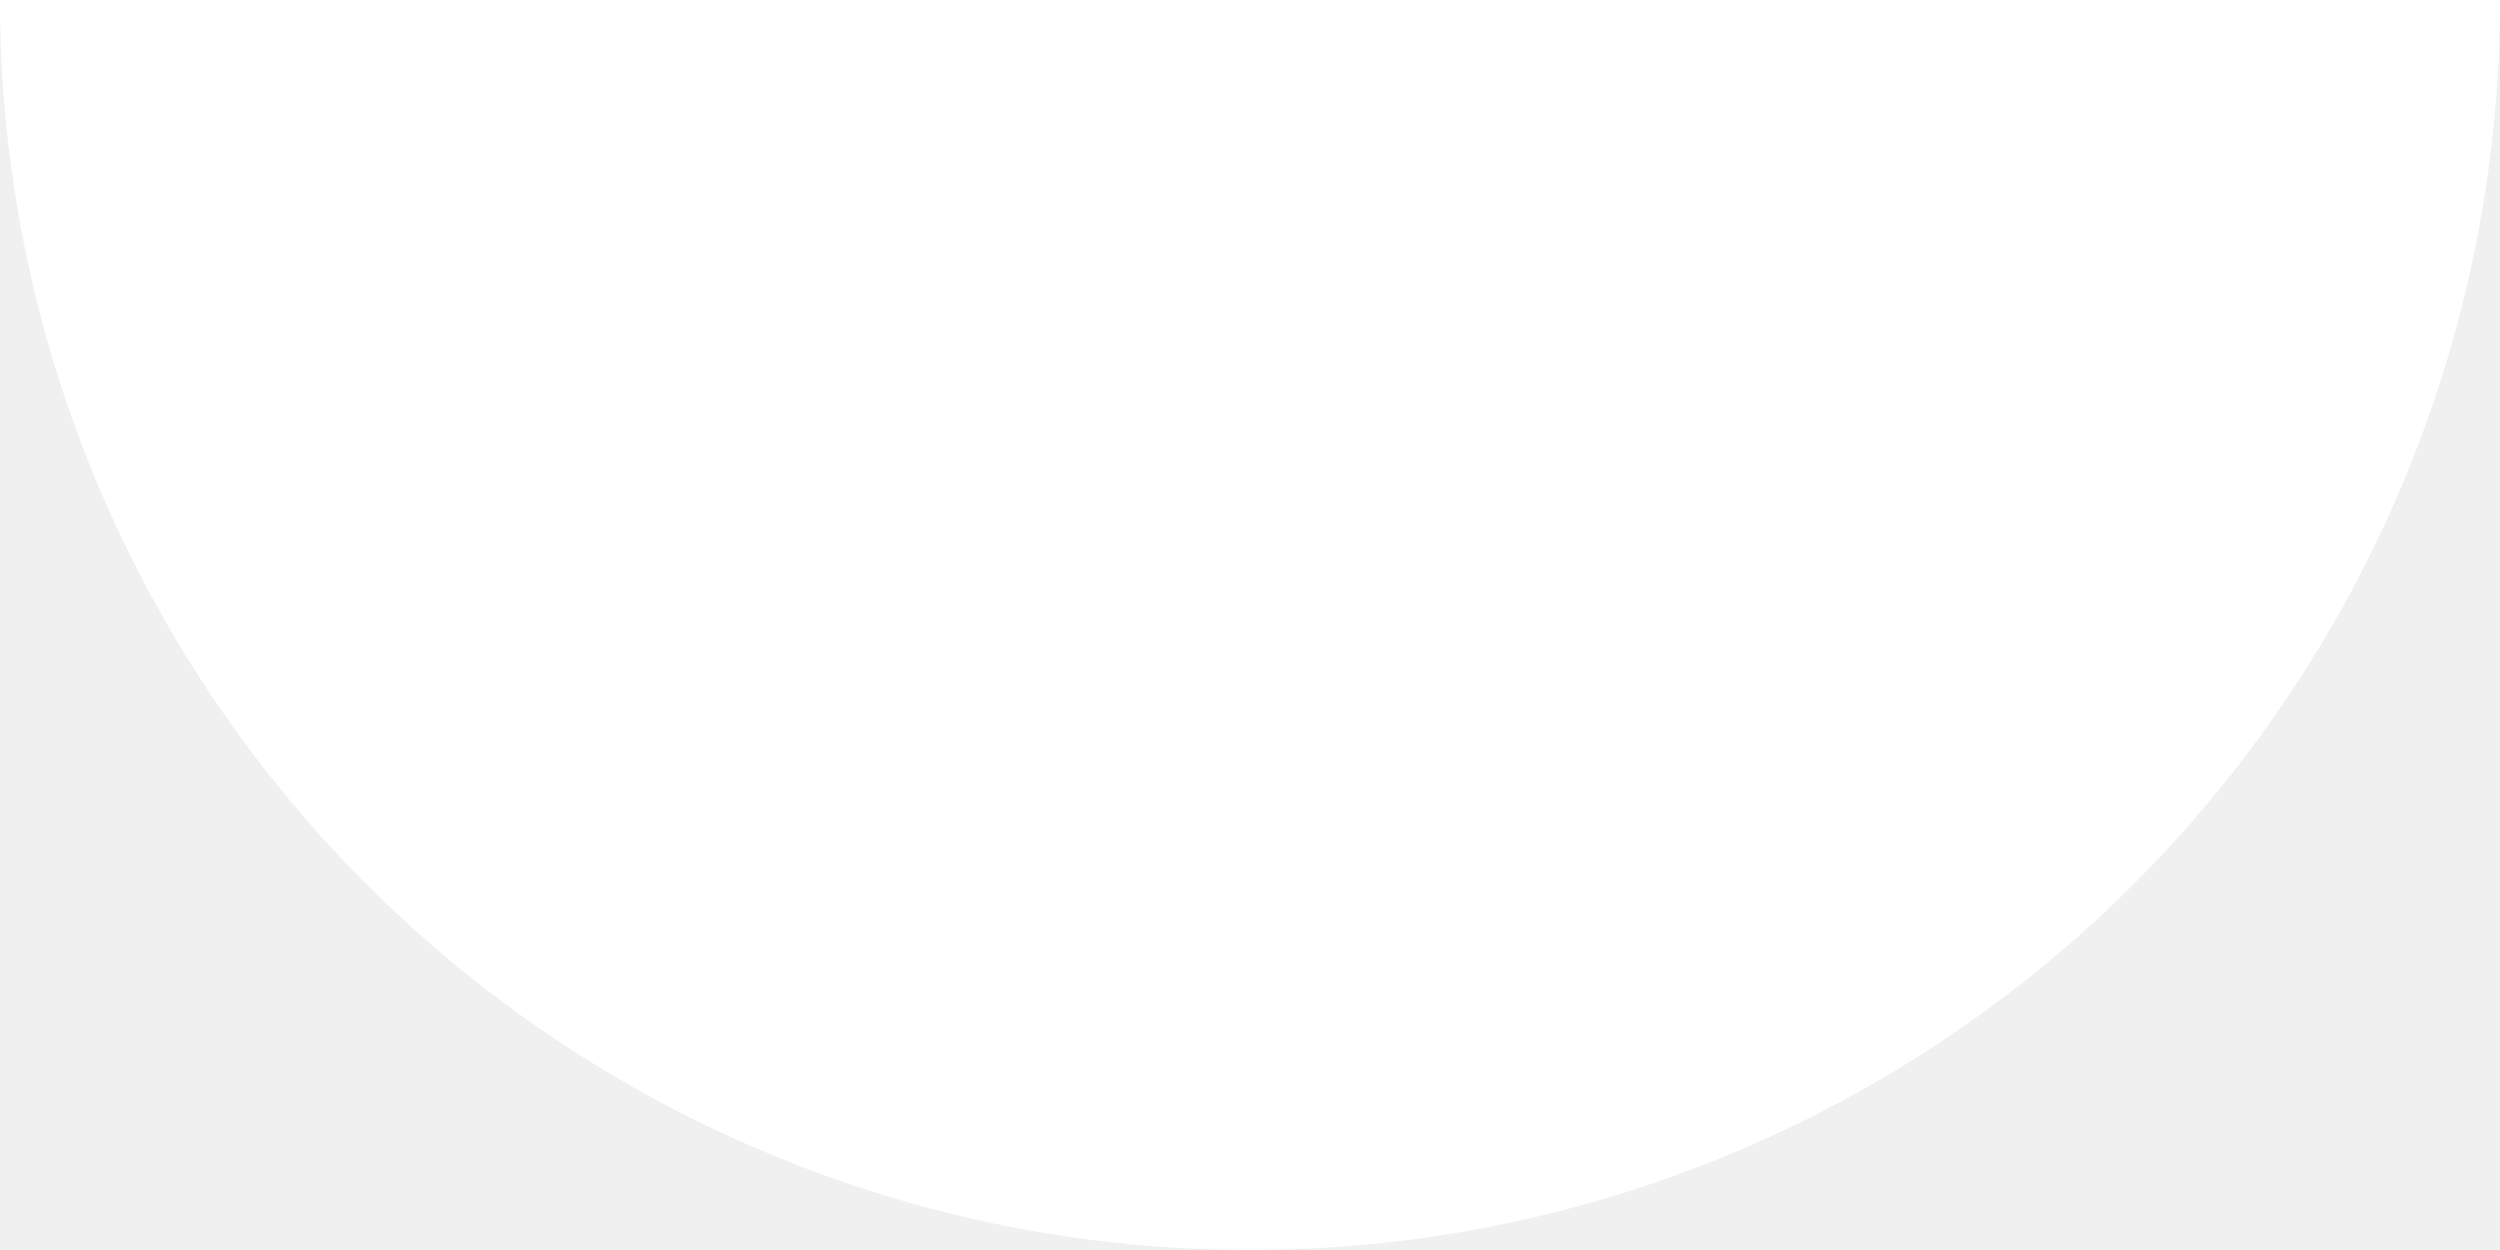
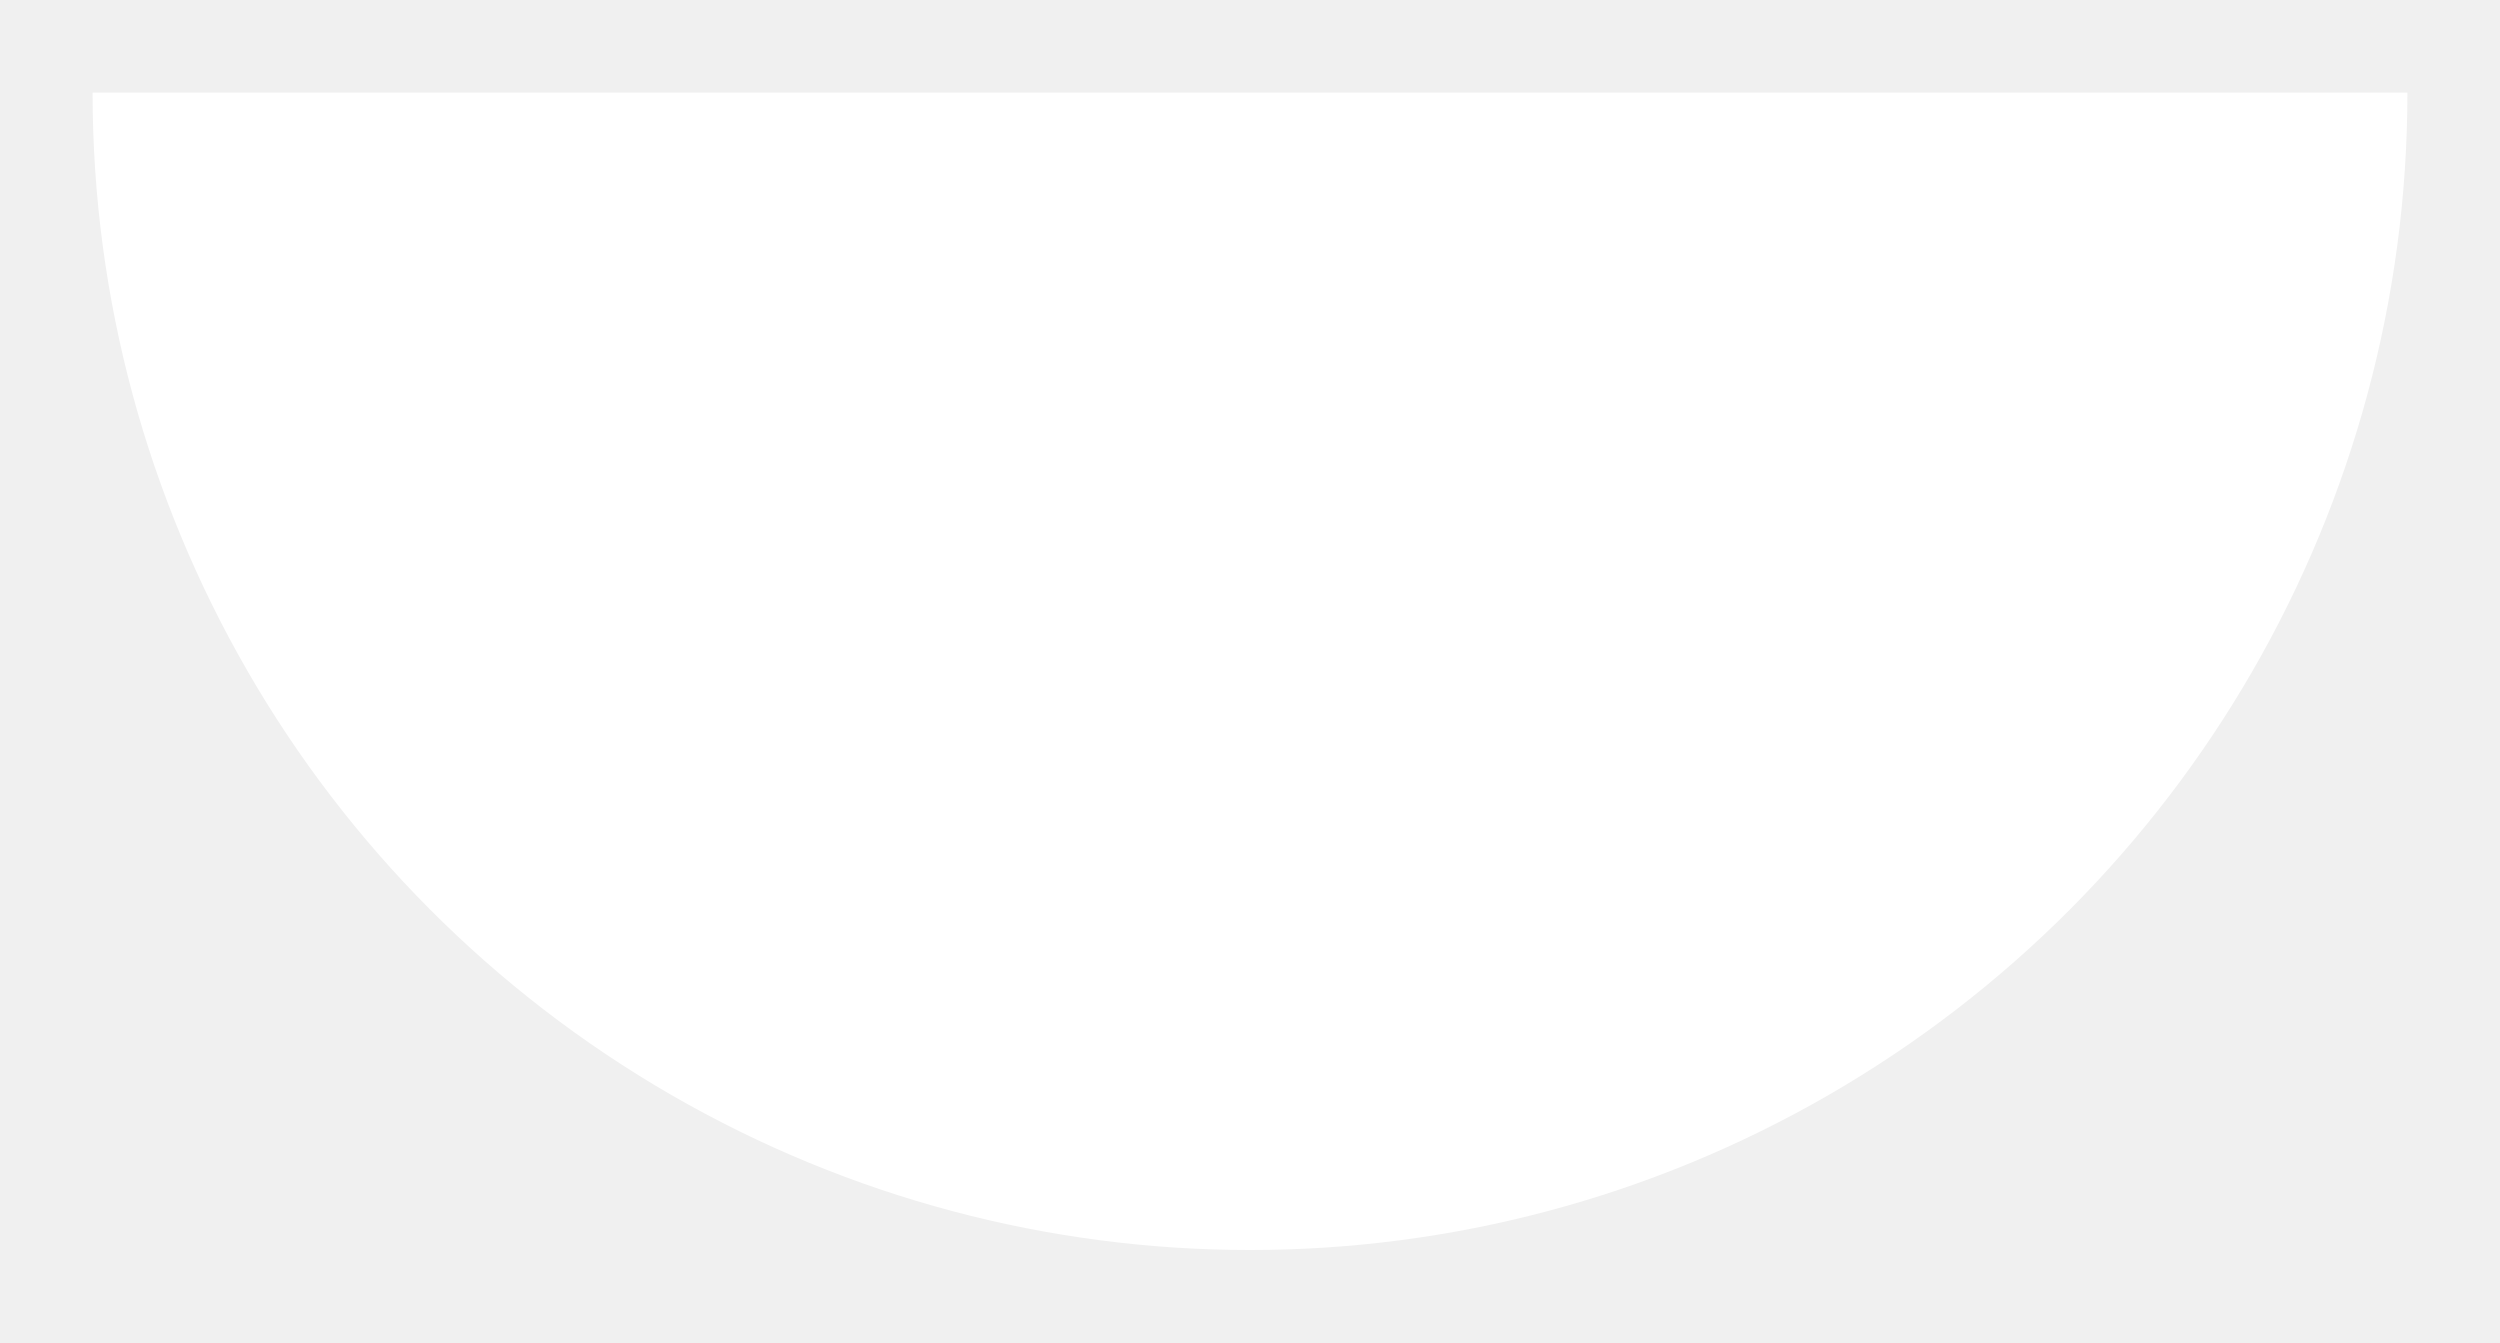
- <svg xmlns="http://www.w3.org/2000/svg" width="125" height="62.5" version="1.1" id="svg6">
+ <svg xmlns="http://www.w3.org/2000/svg" width="135" height="72.5" version="1.1" id="svg6">
  <defs id="defs6" />
-   <path style="font-variation-settings:normal;opacity:1;vector-effect:none;fill:#ffffff;fill-opacity:1;fill-rule:evenodd;stroke:none;stroke-width:46.273;stroke-linecap:round;stroke-linejoin:round;stroke-miterlimit:4;stroke-dasharray:none;stroke-dashoffset:0;stroke-opacity:1;-inkscape-stroke:none;paint-order:normal;stop-color:#000000;stop-opacity:1" id="path1" d="M 125,0 A 62.5,62.5 0 0 1 93.75,54.127 62.5,62.5 0 0 1 31.25,54.127 62.5,62.5 0 0 1 0,0 h 62.5 z" />
+   <path style="font-variation-settings:normal;opacity:1;vector-effect:none;fill:#ffffff;fill-opacity:1;fill-rule:evenodd;stroke:none;stroke-width:46.273;stroke-linecap:round;stroke-linejoin:round;stroke-miterlimit:4;stroke-dasharray:none;stroke-dashoffset:0;stroke-opacity:1;-inkscape-stroke:none;paint-order:normal;stop-color:#000000;stop-opacity:1" id="path1" d="M 130,5 A 62.5,62.5 0 0 1 98.75,59.127 62.5,62.5 0 0 1 36.25,59.127 62.5,62.5 0 0 1 5,5 h 62.5 z" />
</svg>
